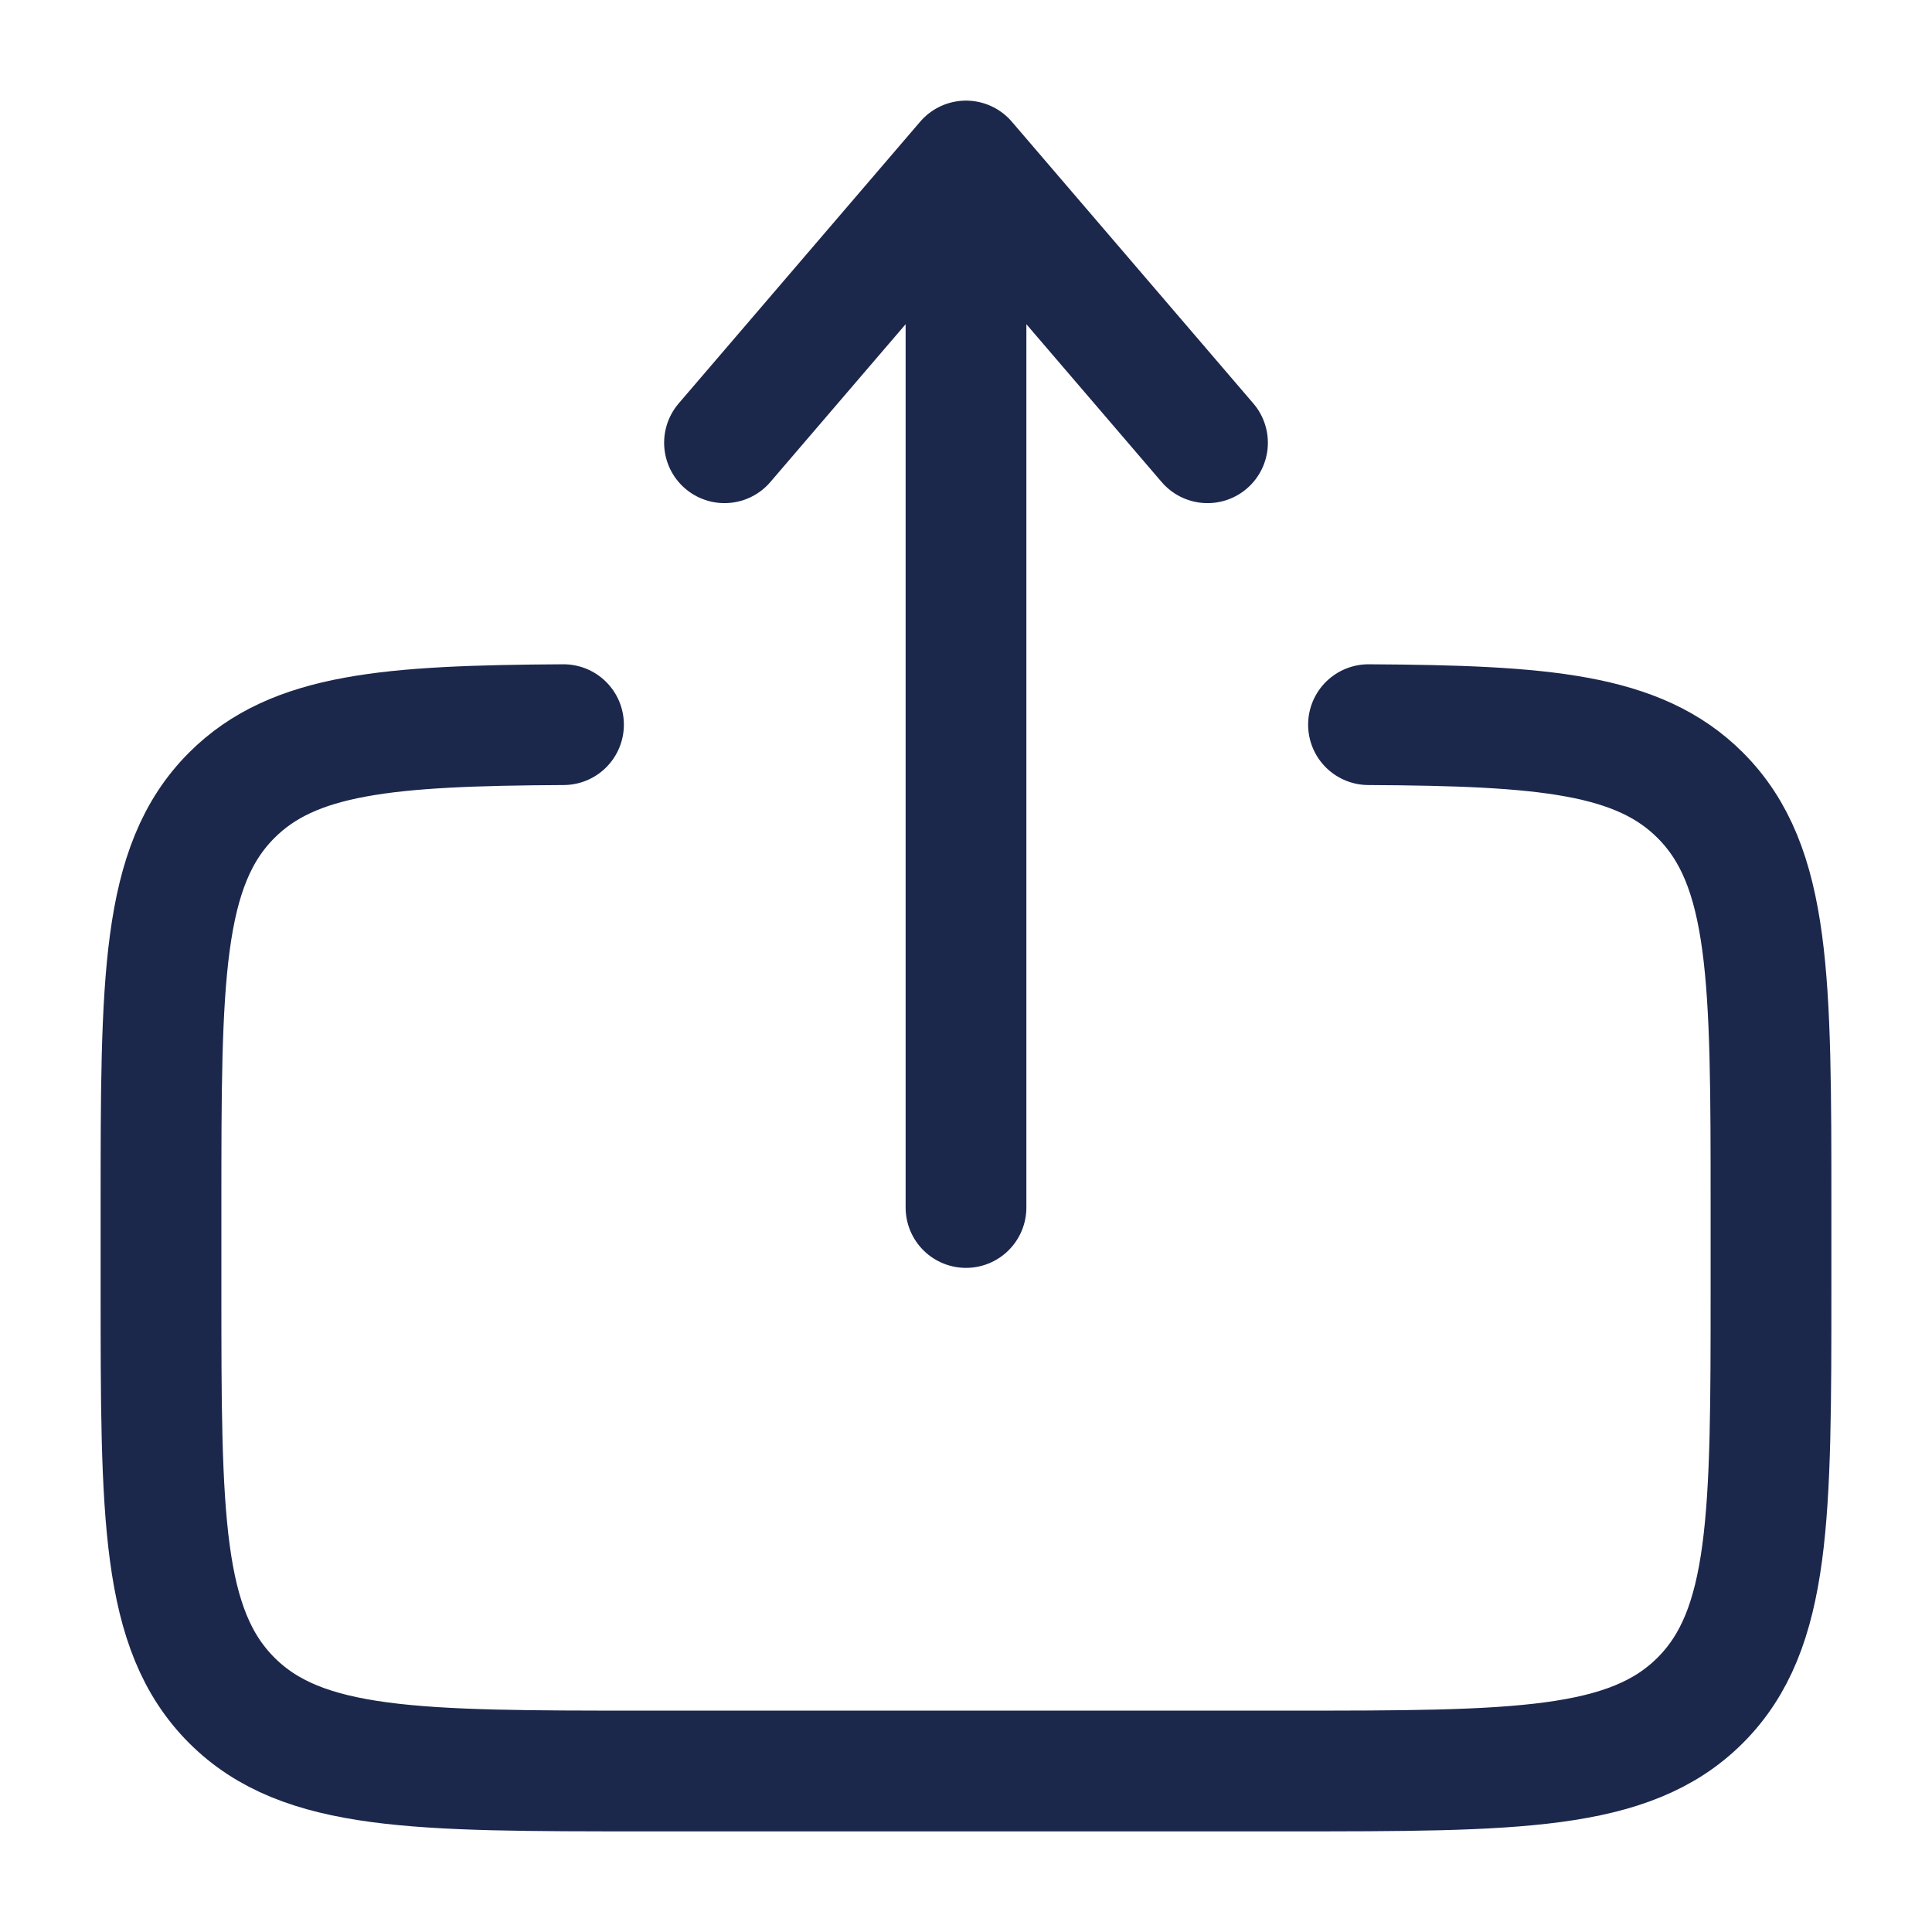
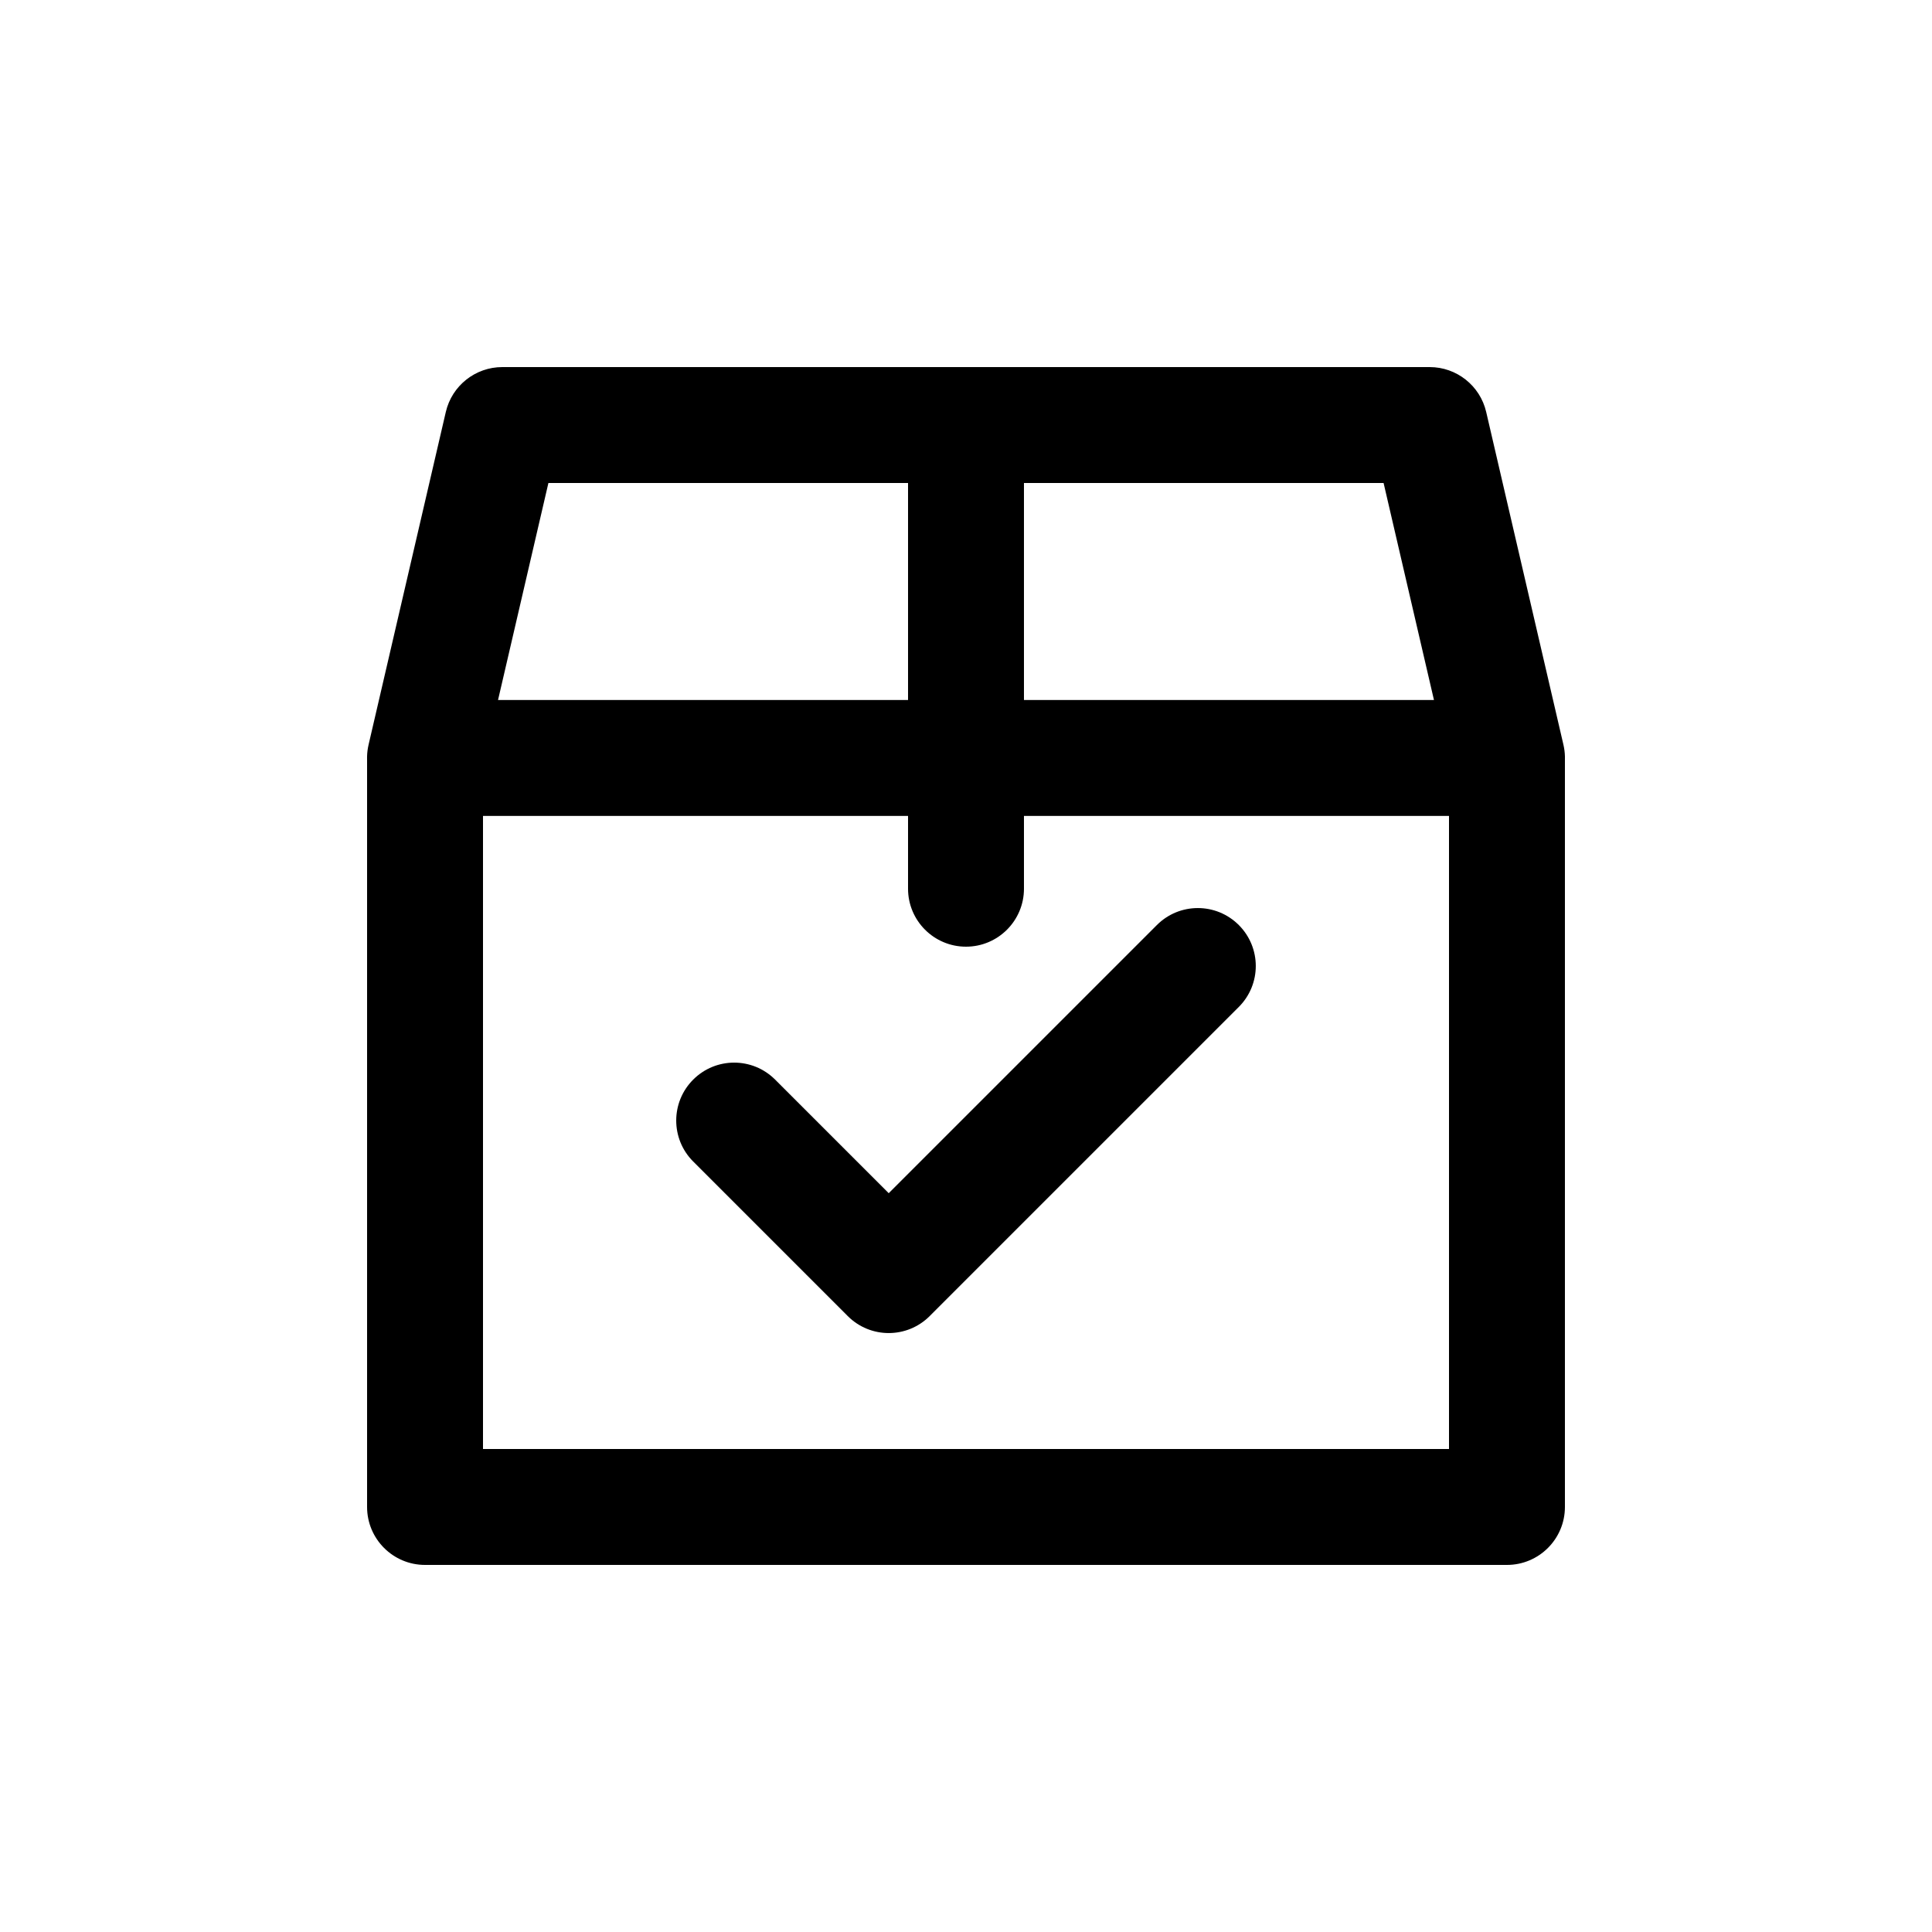
- <svg xmlns="http://www.w3.org/2000/svg" width="800px" height="800px" viewBox="0 0 24 24" fill="none">
-   <path d="M17 9.002C19.175 9.014 20.353 9.111 21.121 9.879C22 10.758 22 12.172 22 15V16C22 18.829 22 20.243 21.121 21.122C20.243 22 18.828 22 16 22H8C5.172 22 3.757 22 2.879 21.122C2 20.243 2 18.829 2 16L2 15C2 12.172 2 10.758 2.879 9.879C3.647 9.111 4.825 9.014 7 9.002" stroke="#1C274C" stroke-width="1.5" stroke-linecap="round" />
-   <path d="M12 15L12 2M12 2L15 5.5M12 2L9 5.5" stroke="#1C274C" stroke-width="1.5" stroke-linecap="round" stroke-linejoin="round" />
+ <svg xmlns="http://www.w3.org/2000/svg" width="800px" height="800px" viewBox="0 -0.5 25 25" fill="none">
+   <path d="M10.03 13.47C9.737 13.177 9.263 13.177 8.97 13.47C8.677 13.763 8.677 14.237 8.97 14.53L10.03 13.47ZM11.5 16L10.97 16.53C11.263 16.823 11.737 16.823 12.03 16.53L11.5 16ZM16.03 12.53C16.323 12.237 16.323 11.763 16.03 11.47C15.737 11.177 15.263 11.177 14.97 11.47L16.03 12.53ZM4.769 9.138C4.676 9.542 4.927 9.945 5.33 10.039C5.734 10.132 6.137 9.881 6.231 9.478L4.769 9.138ZM6.5 5V4.25C6.151 4.25 5.848 4.491 5.769 4.83L6.5 5ZM12.5 5.75C12.914 5.75 13.25 5.414 13.25 5C13.25 4.586 12.914 4.25 12.5 4.25V5.75ZM6.25 9.308C6.25 8.894 5.914 8.558 5.5 8.558C5.086 8.558 4.75 8.894 4.75 9.308H6.25ZM5.5 19H4.75C4.75 19.414 5.086 19.75 5.5 19.75V19ZM19.5 19V19.75C19.914 19.75 20.25 19.414 20.25 19H19.5ZM20.25 9.308C20.25 8.894 19.914 8.558 19.5 8.558C19.086 8.558 18.75 8.894 18.75 9.308H20.25ZM5.5 8.558C5.086 8.558 4.75 8.894 4.75 9.308C4.75 9.722 5.086 10.058 5.5 10.058V8.558ZM12.5 10.058C12.914 10.058 13.25 9.722 13.25 9.308C13.25 8.894 12.914 8.558 12.5 8.558V10.058ZM11.75 9.308C11.75 9.722 12.086 10.058 12.5 10.058C12.914 10.058 13.25 9.722 13.25 9.308H11.75ZM13.25 5C13.25 4.586 12.914 4.25 12.5 4.25C12.086 4.25 11.75 4.586 11.75 5H13.25ZM12.5 8.558C12.086 8.558 11.75 8.894 11.75 9.308C11.75 9.722 12.086 10.058 12.5 10.058V8.558ZM19.5 10.058C19.914 10.058 20.25 9.722 20.25 9.308C20.25 8.894 19.914 8.558 19.5 8.558V10.058ZM13.25 9.308C13.25 8.894 12.914 8.558 12.5 8.558C12.086 8.558 11.75 8.894 11.75 9.308H13.25ZM11.75 11C11.75 11.414 12.086 11.75 12.5 11.75C12.914 11.75 13.25 11.414 13.25 11H11.75ZM12.5 4.25C12.086 4.25 11.75 4.586 11.75 5C11.75 5.414 12.086 5.75 12.5 5.75V4.25ZM18.5 5L19.231 4.83C19.152 4.491 18.849 4.25 18.5 4.25V5ZM18.769 9.478C18.863 9.881 19.266 10.132 19.67 10.039C20.073 9.945 20.324 9.542 20.231 9.138L18.769 9.478ZM8.97 14.53L10.97 16.53L12.03 15.47L10.03 13.47L8.97 14.53ZM12.03 16.53L16.03 12.53L14.97 11.47L10.97 15.47L12.03 16.53ZM6.231 9.478L7.231 5.17L5.769 4.83L4.769 9.138L6.231 9.478ZM6.5 5.75H12.5V4.25H6.5V5.75ZM4.75 9.308V19H6.25V9.308H4.75ZM5.5 19.75H19.5V18.25H5.5V19.75ZM20.25 19V9.308H18.75V19H20.25ZM5.5 10.058H12.5V8.558H5.5V10.058ZM13.25 9.308V5H11.75V9.308H13.25ZM12.5 10.058H19.5V8.558H12.5V10.058ZM11.75 9.308V11H13.25V9.308H11.75ZM12.5 5.75H18.5V4.25H12.5V5.75ZM17.769 5.17L18.769 9.478L20.231 9.138L19.231 4.83L17.769 5.17Z" fill="#000000" />
</svg>
